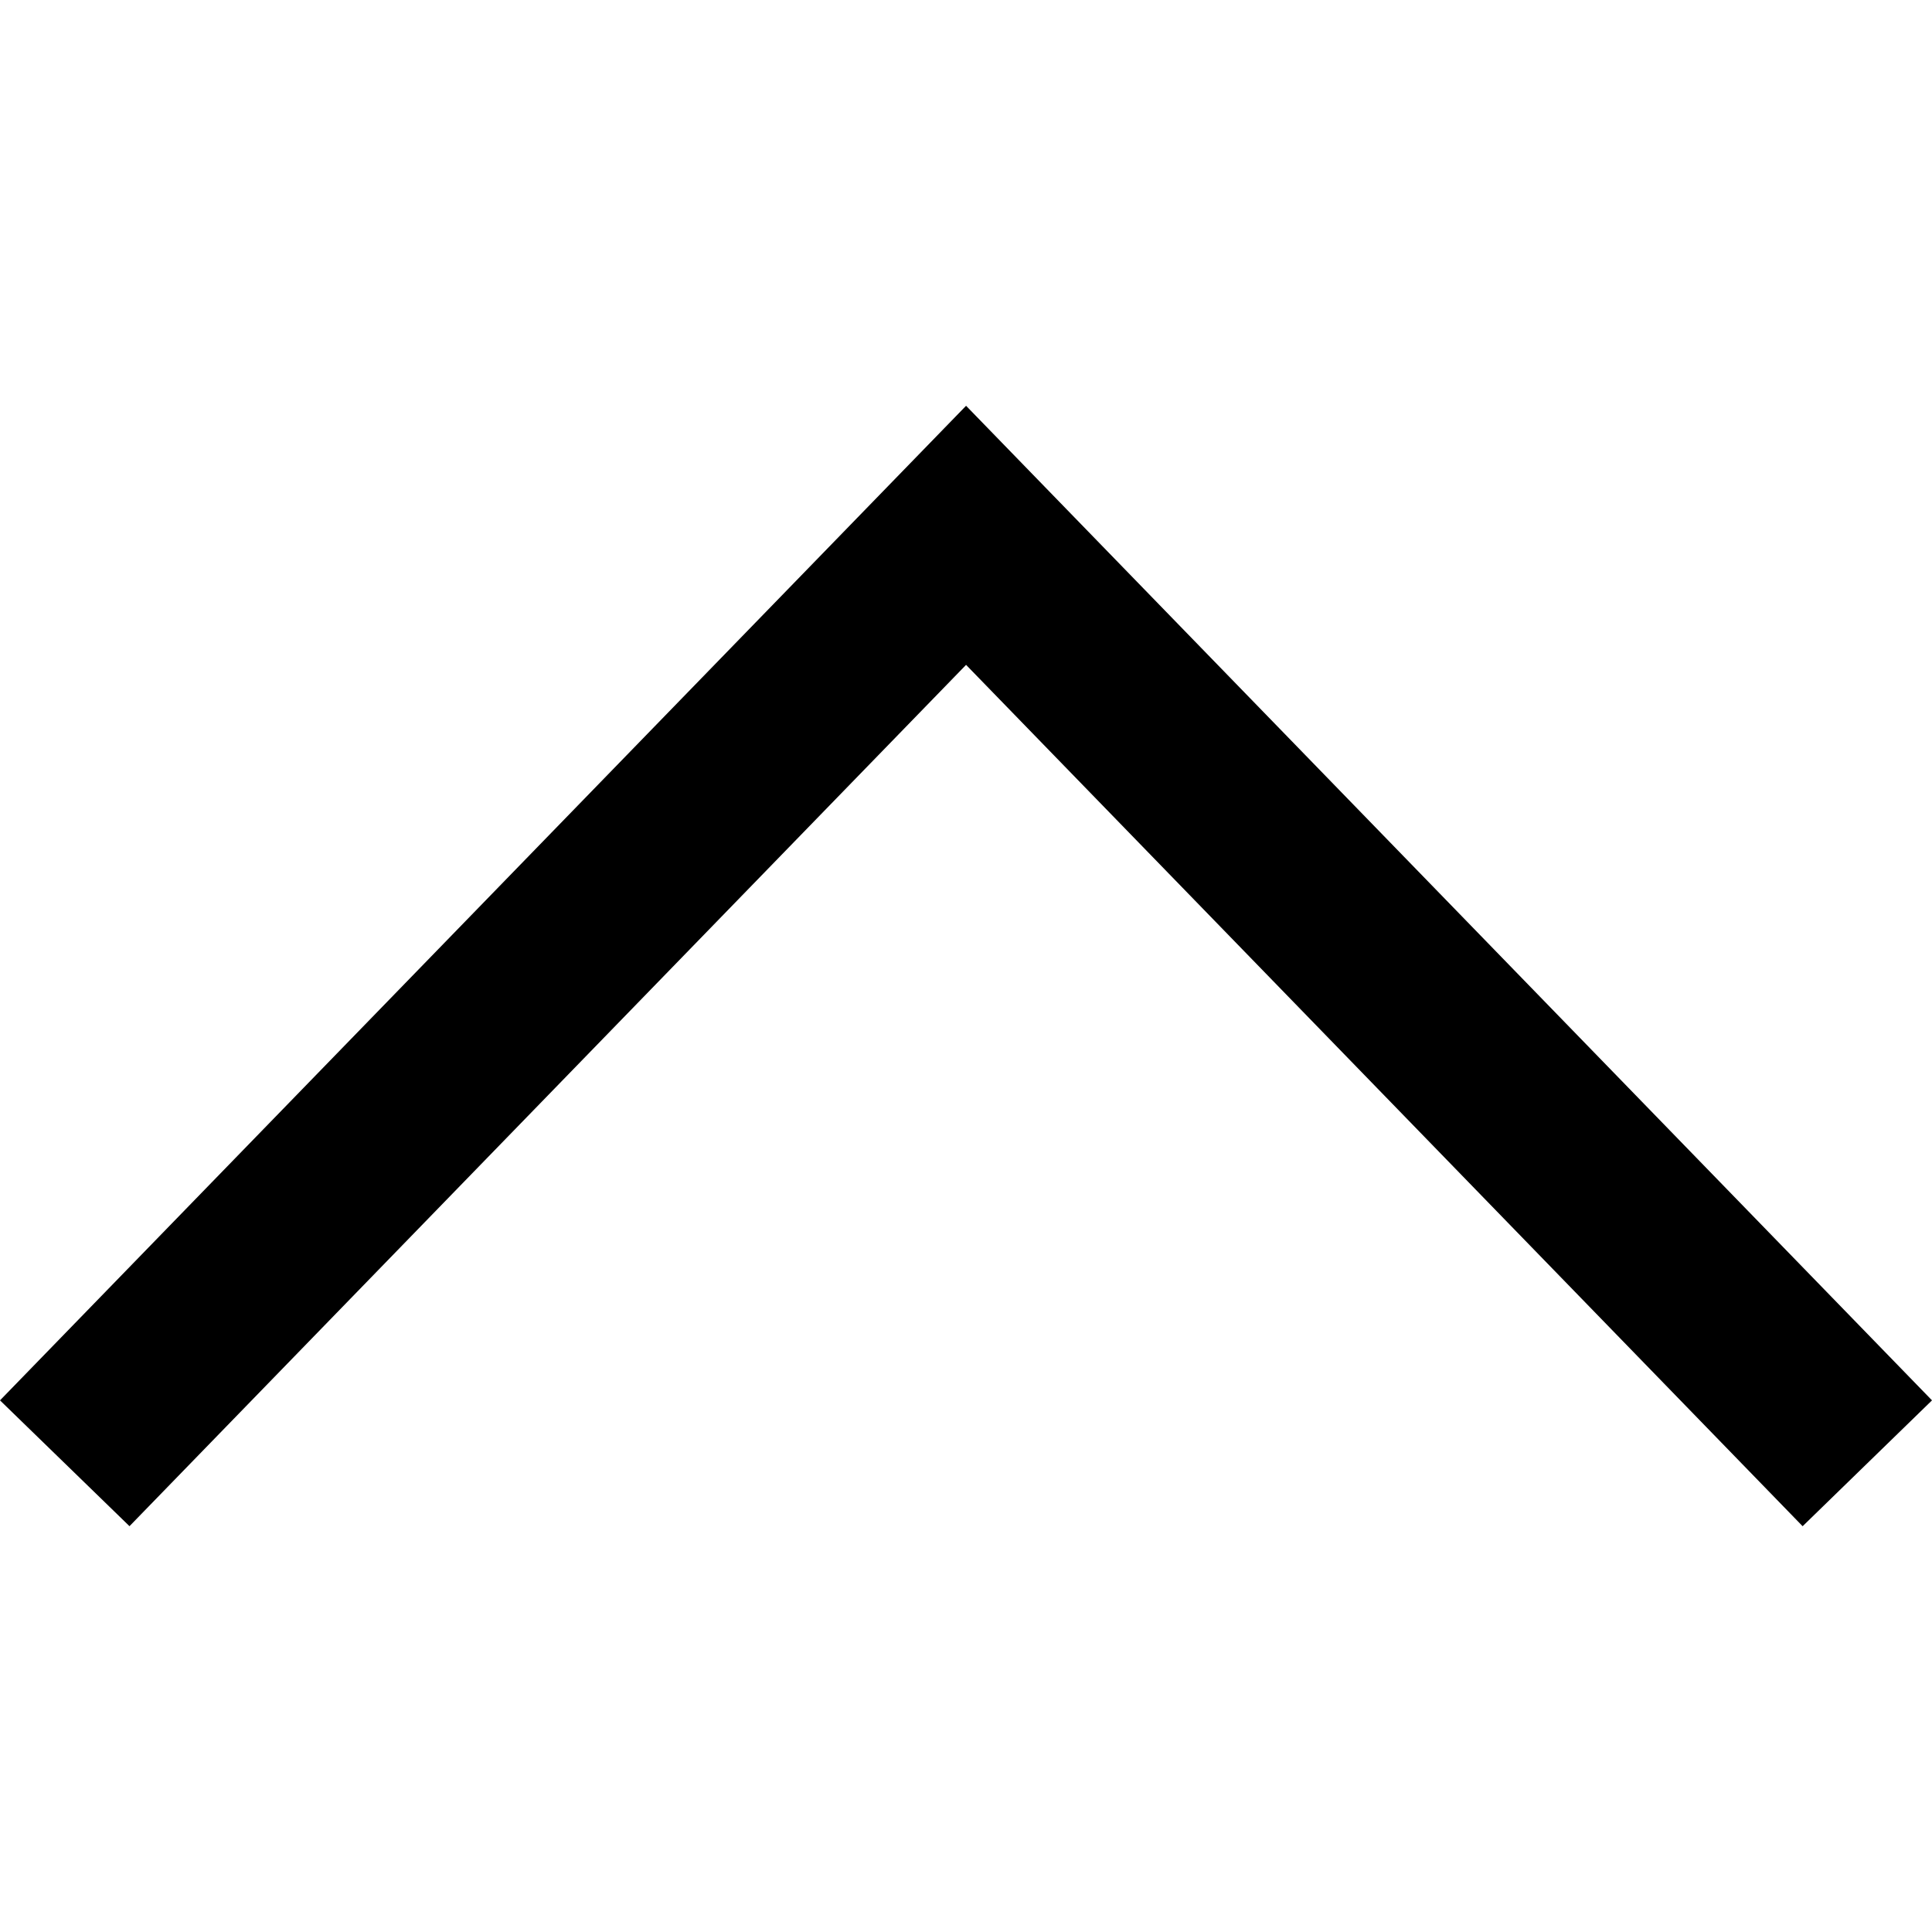
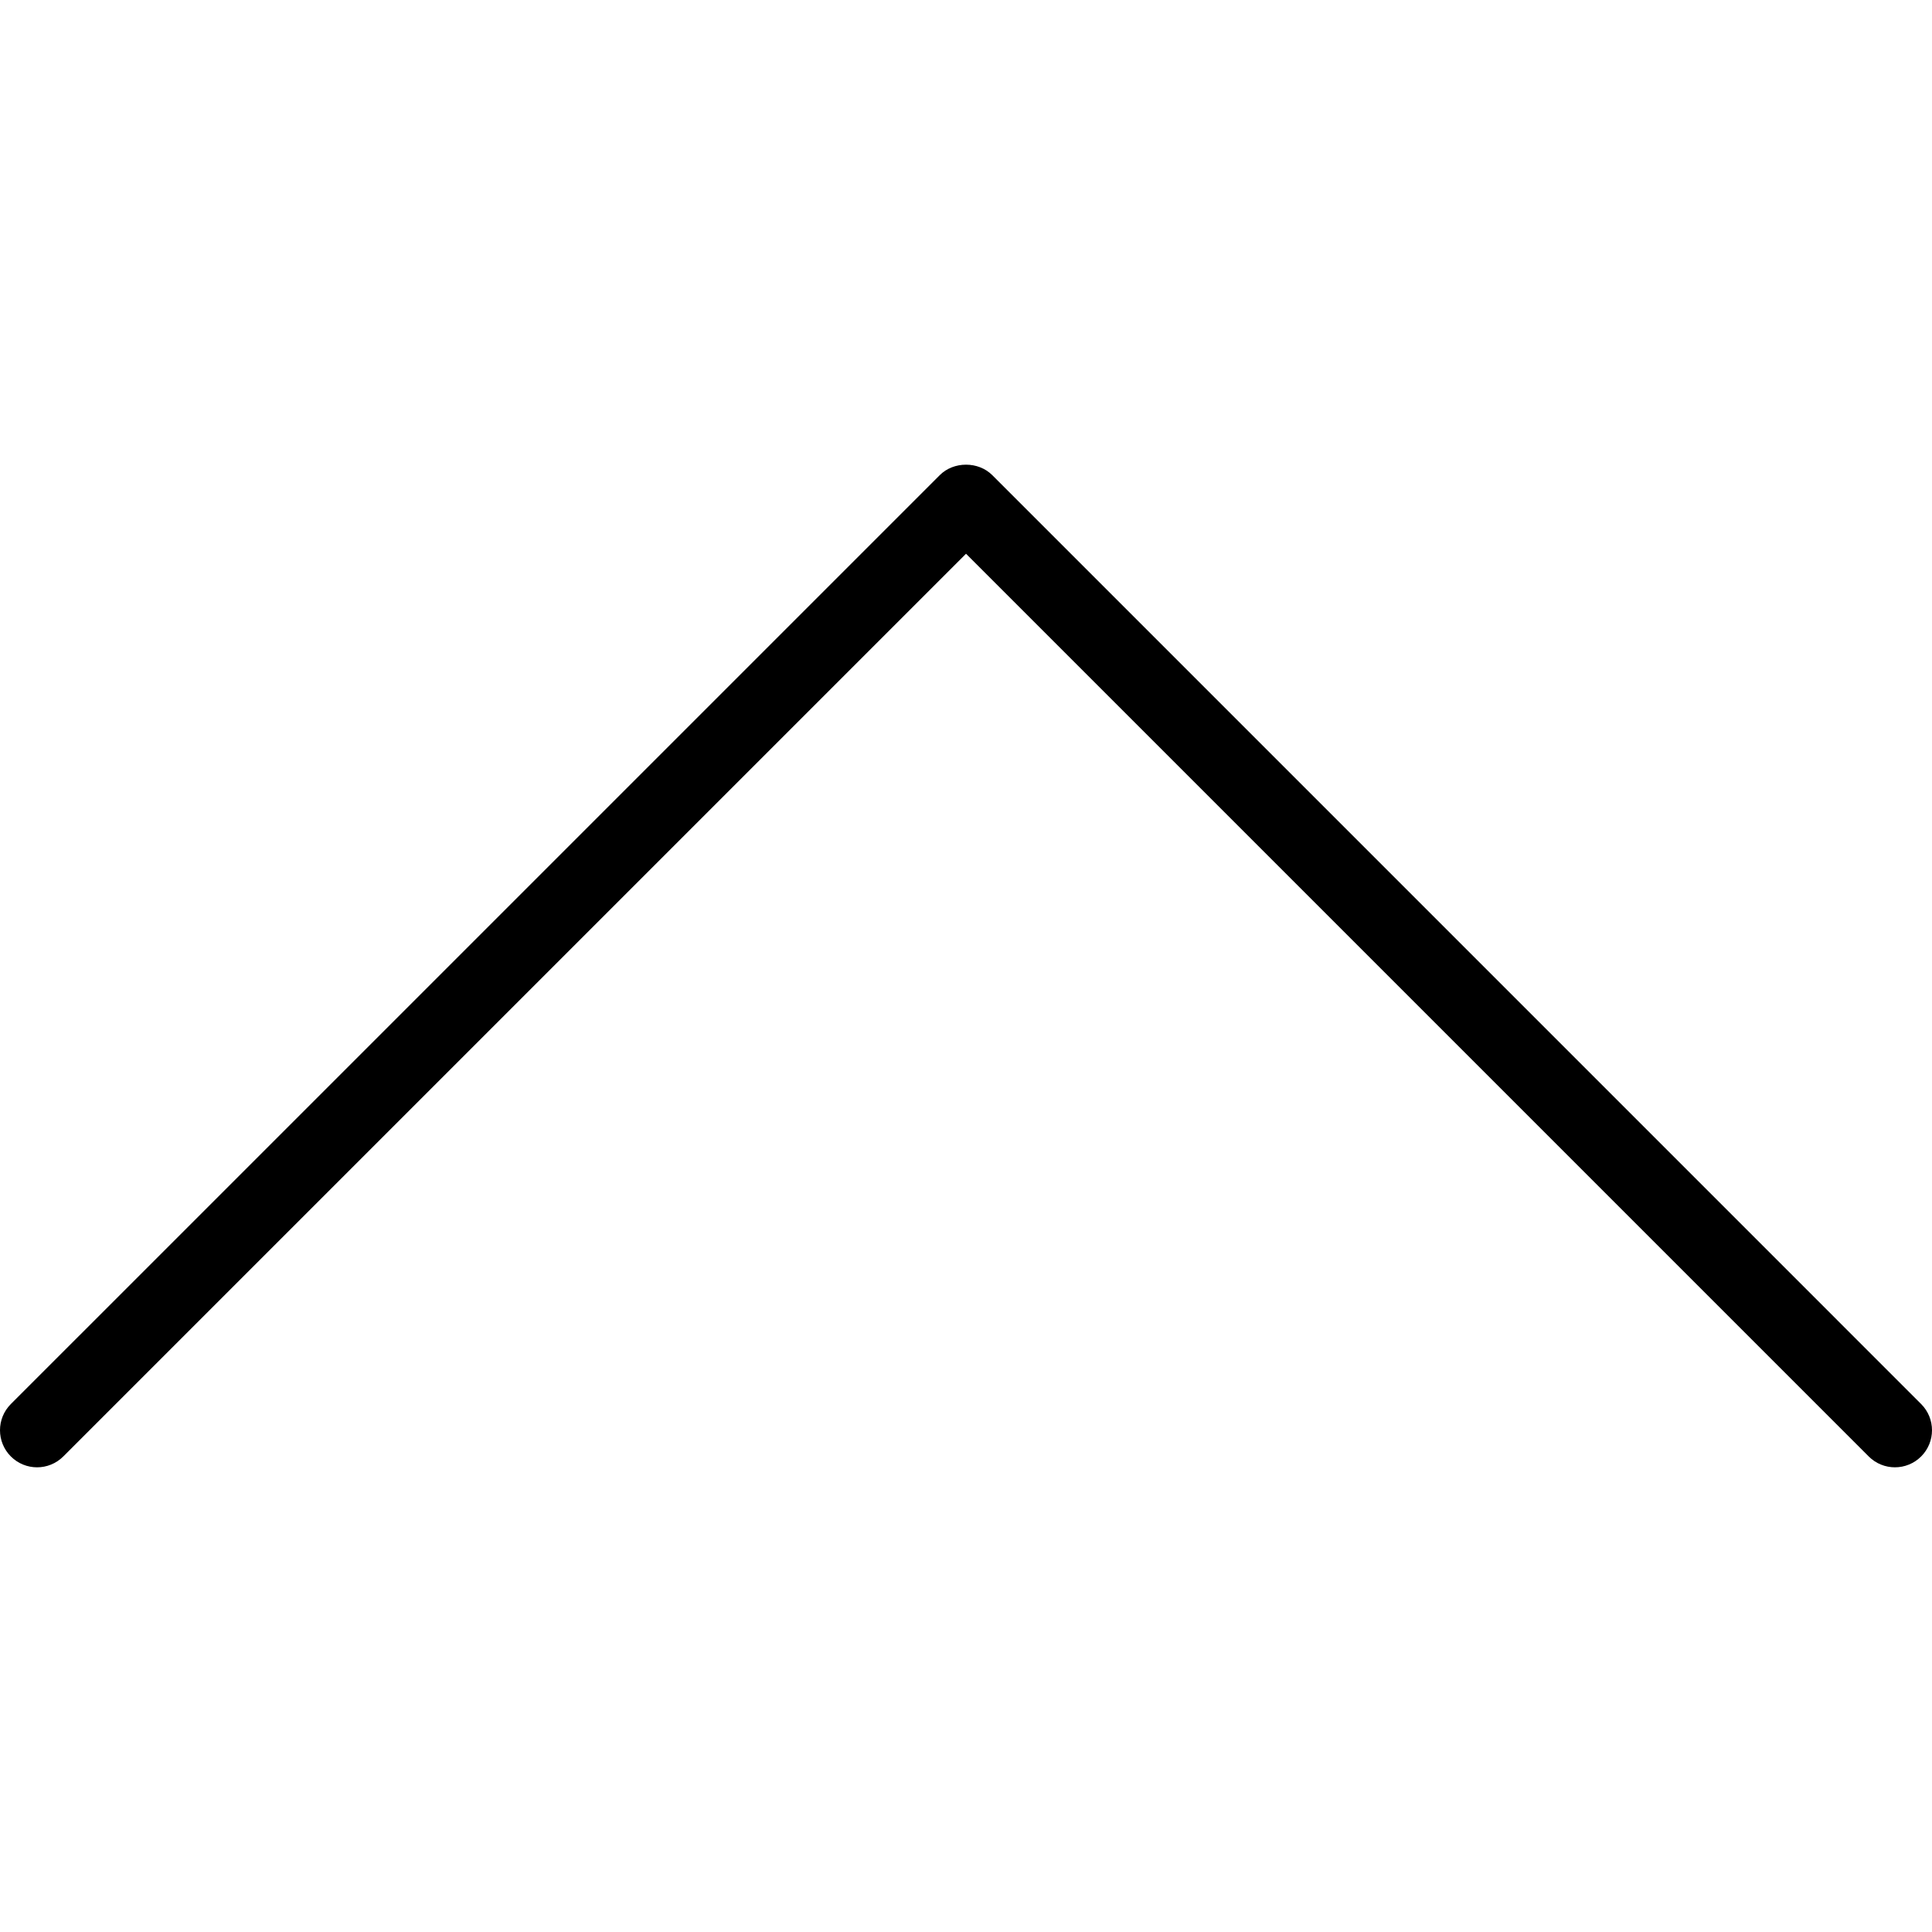
- <svg xmlns="http://www.w3.org/2000/svg" version="1.1" id="Capa_1" x="0px" y="0px" width="349.629px" height="349.629px" viewBox="0 0 349.629 349.629" style="enable-background:new 0 0 349.629 349.629;" xml:space="preserve">
+ <svg xmlns="http://www.w3.org/2000/svg" version="1.1" id="Layer_1" x="0px" y="0px" viewBox="0 0 512 512" style="enable-background:new 0 0 512 512;" xml:space="preserve">
  <g>
    <g>
-       <polygon points="174.827,73.433 0,253.42 23.434,276.19 174.827,120.318 326.216,276.196 349.629,253.42   " />
+       <path d="M509.121,372.083l-246.17-246.175c-3.684-3.684-10.209-3.684-13.893,0L2.878,372.083c-3.838,3.838-3.838,10.055,0,13.893    c3.838,3.838,10.055,3.838,13.893,0l239.234-239.229l239.224,239.228c1.919,1.919,4.433,2.878,6.946,2.878    c2.514,0,5.028-0.959,6.946-2.878C512.959,382.139,512.959,375.921,509.121,372.083z" />
    </g>
  </g>
  <g>
</g>
  <g>
</g>
  <g>
</g>
  <g>
</g>
  <g>
</g>
  <g>
</g>
  <g>
</g>
  <g>
</g>
  <g>
</g>
  <g>
</g>
  <g>
</g>
  <g>
</g>
  <g>
</g>
  <g>
</g>
  <g>
</g>
</svg>
